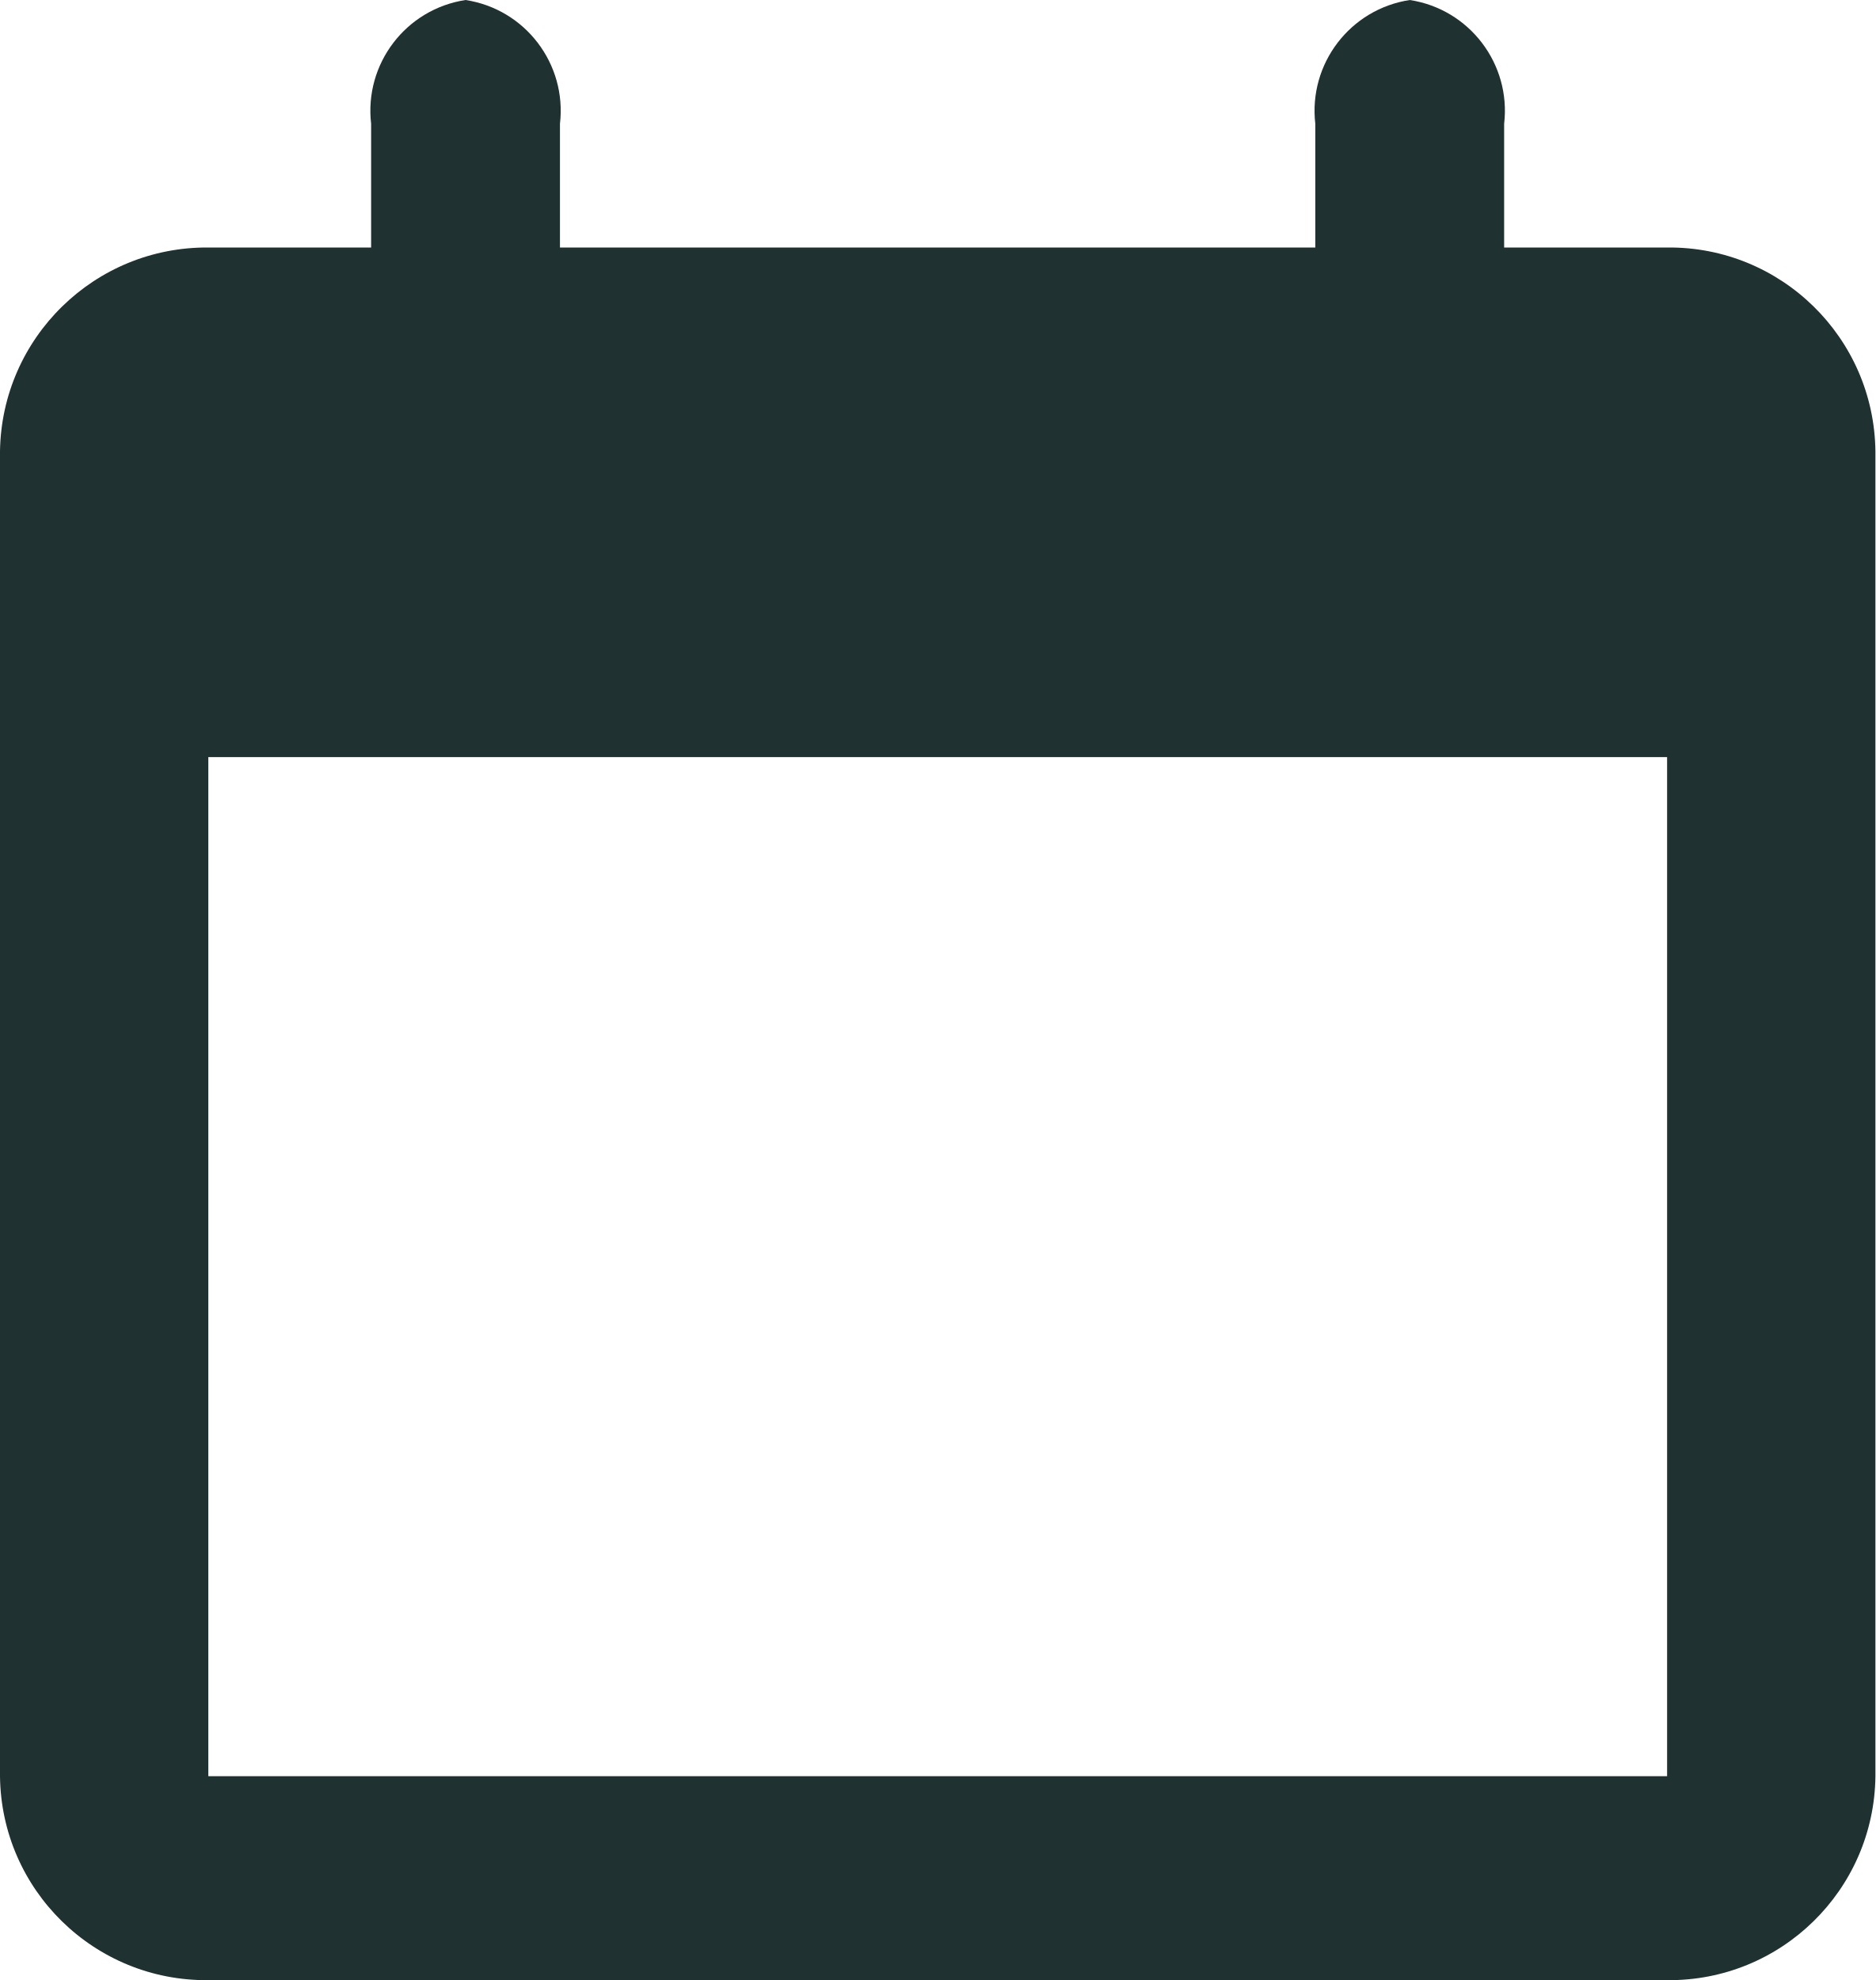
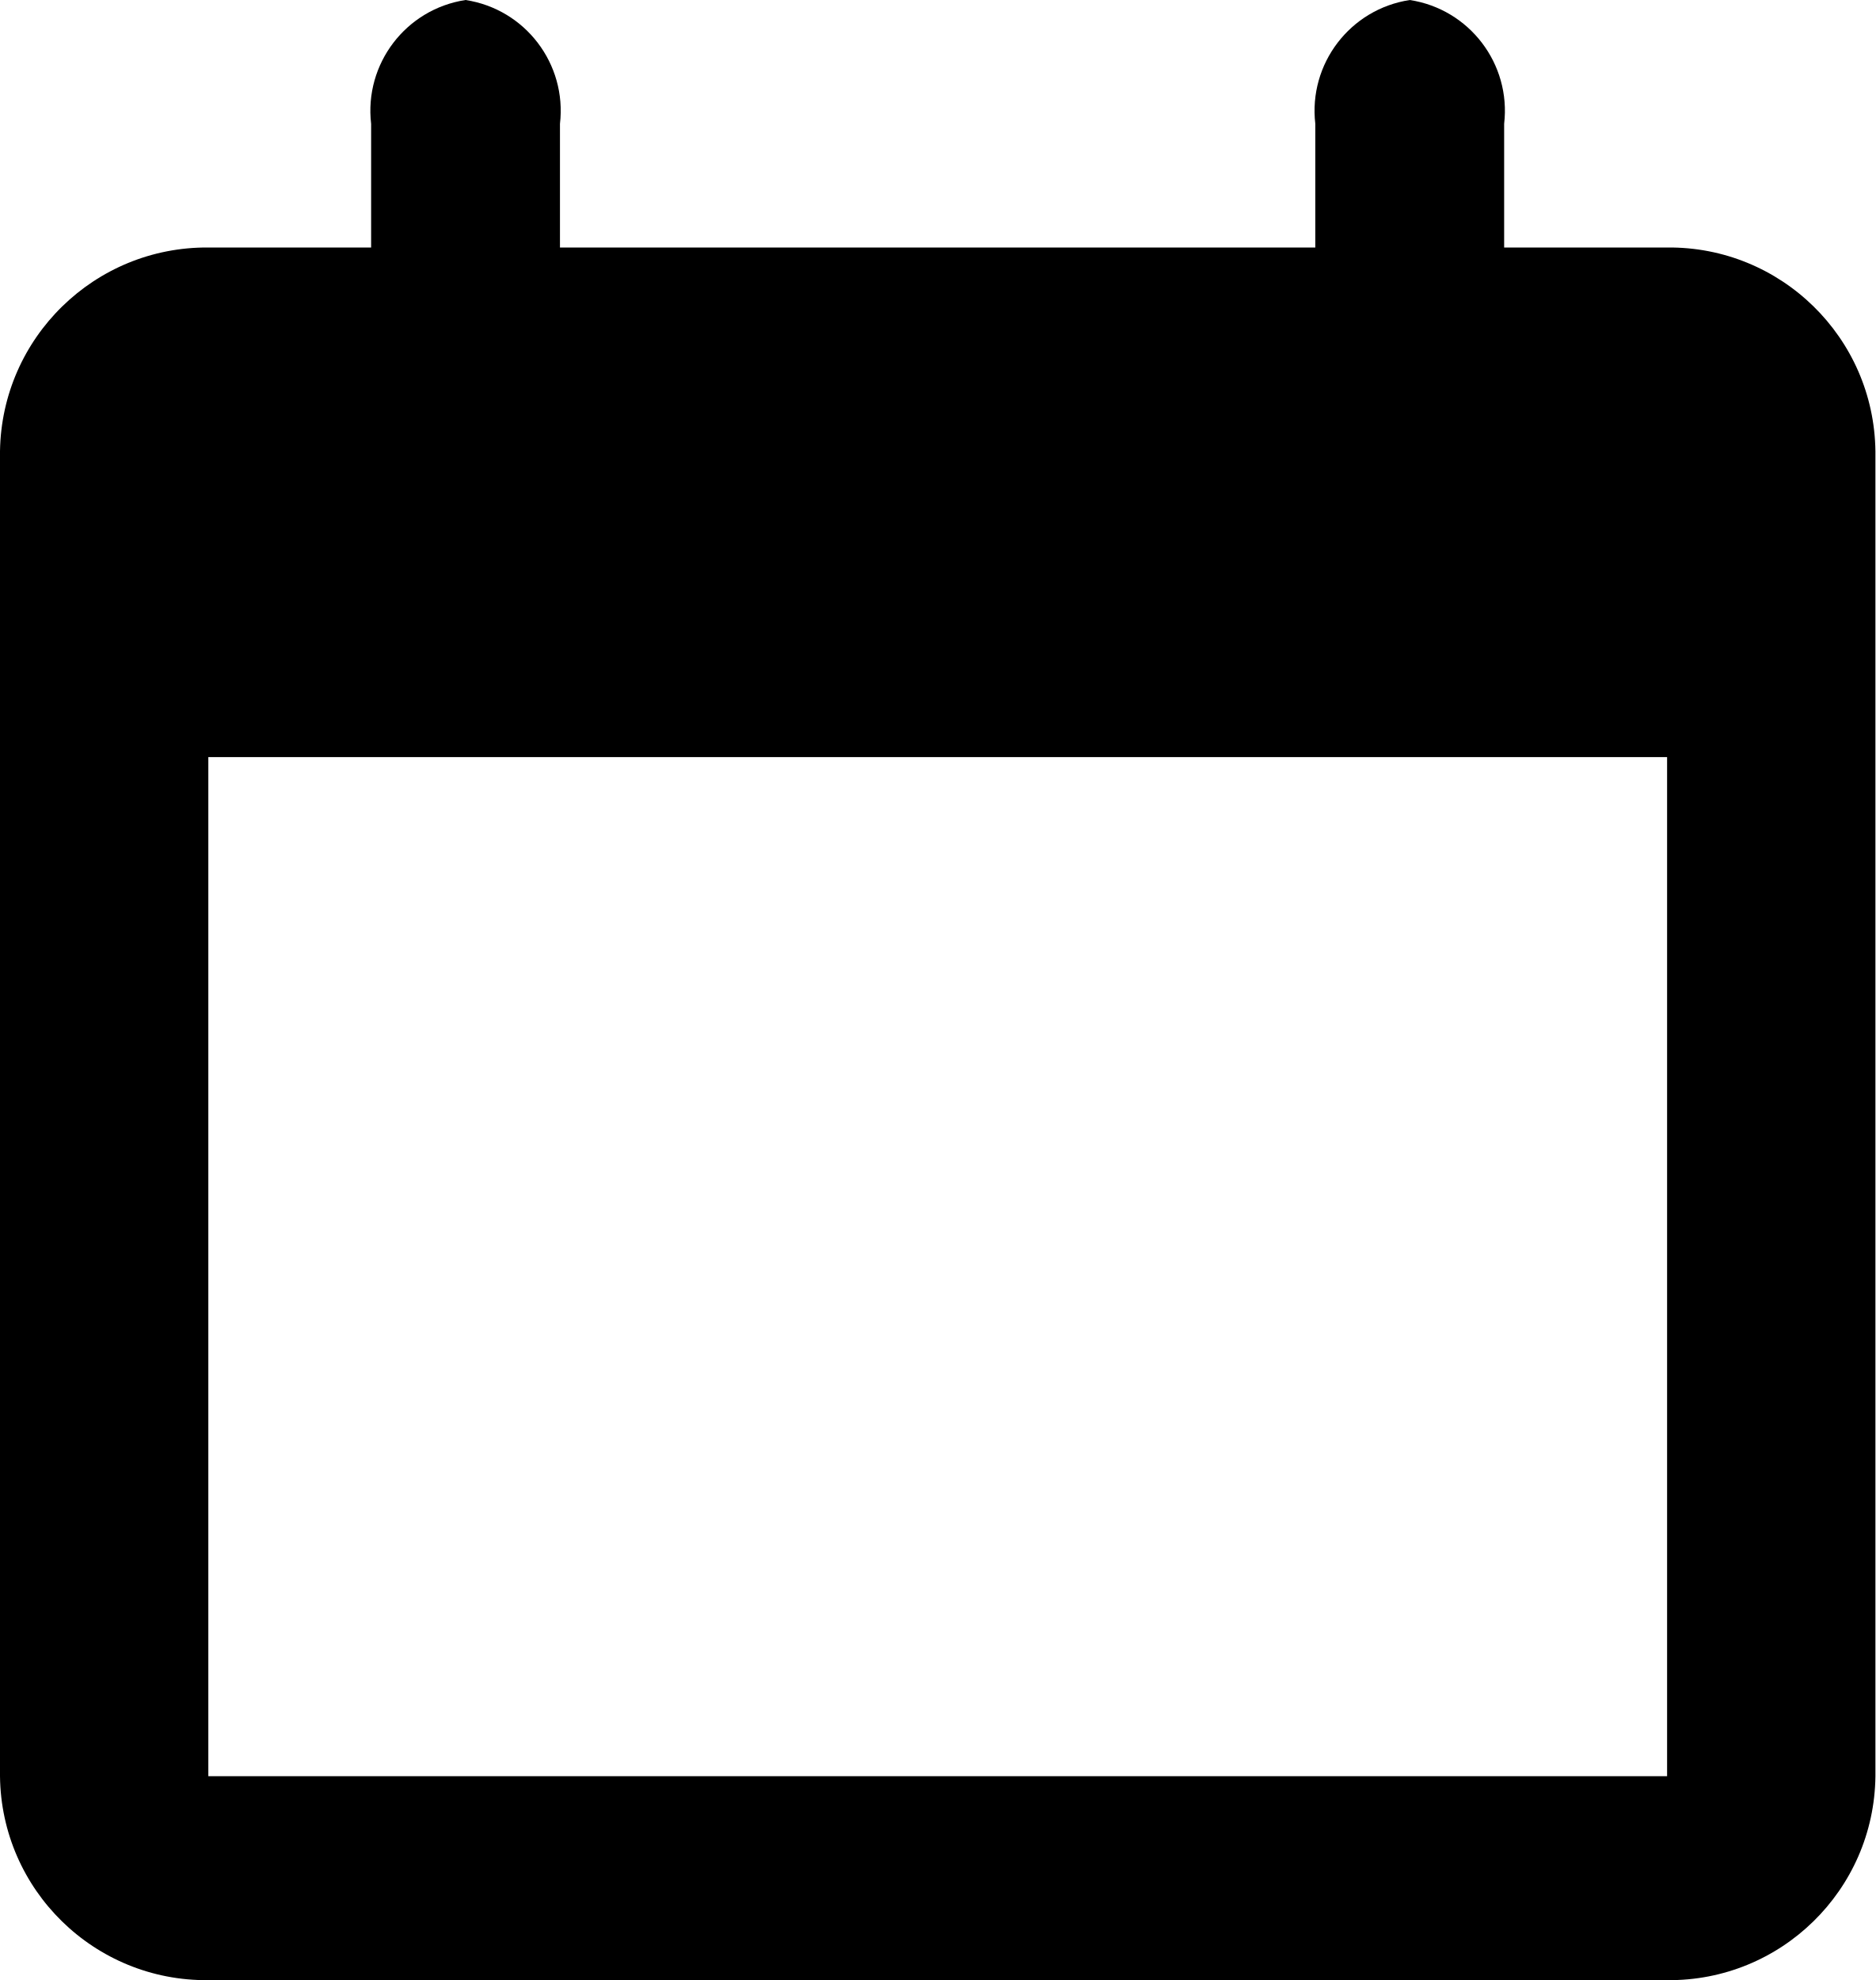
- <svg xmlns="http://www.w3.org/2000/svg" width="12.316" height="13" viewBox="0 0 12.316 13">
+ <svg xmlns="http://www.w3.org/2000/svg" width="12.316" height="13">
  <defs>
-     <clipPath id="clip-path">
-       <rect width="12.316" height="13" fill="none" />
+     <clipPath id="a">
+       <path fill="none" d="M0 0h12.316v13H0z" />
    </clipPath>
  </defs>
-   <g id="Icon_Calendar_Black" data-name="Icon/Calendar/Black" clip-path="url(#clip-path)">
-     <path id="Path_351" data-name="Path 351" d="M4.368,4h9.579a1.354,1.354,0,0,1,1.368,1.338v8.7a1.354,1.354,0,0,1-1.368,1.338H4.368A1.354,1.354,0,0,1,3,14.037v-8.7A1.358,1.358,0,0,1,4.368,4Zm0,3.346v6.691h9.579V7.346Z" transform="translate(-3 -2.375)" fill="#203131" />
-     <path id="Path_352" data-name="Path 352" d="M6.62,2a.736.736,0,0,1,.62.813V5.25a.736.736,0,0,1-.62.813A.736.736,0,0,1,6,5.25V2.813A.736.736,0,0,1,6.62,2Zm6.2,0a.736.736,0,0,1,.62.813V5.25a.736.736,0,0,1-.62.813.736.736,0,0,1-.62-.812V2.813A.736.736,0,0,1,12.821,2Z" transform="translate(-3.563 -2)" fill="#203131" />
+   <g data-name="Icon/Calendar/Black" clip-path="url(#a)" fill="currentColor">
+     <path data-name="Path 351" d="M1.368 1.625h9.579a1.354 1.354 0 0 1 1.368 1.338v8.7a1.354 1.354 0 0 1-1.368 1.338H1.368A1.354 1.354 0 0 1 0 11.662v-8.7a1.358 1.358 0 0 1 1.368-1.337zm0 3.346v6.691h9.579V4.971z" />
+     <path data-name="Path 352" d="M3.057 0a.736.736 0 0 1 .62.813V3.25a.736.736 0 0 1-.62.813.736.736 0 0 1-.62-.813V.813A.736.736 0 0 1 3.057 0zm6.2 0a.736.736 0 0 1 .62.813V3.25a.736.736 0 0 1-.62.813.736.736 0 0 1-.62-.812V.813A.736.736 0 0 1 9.258 0z" />
  </g>
</svg>
